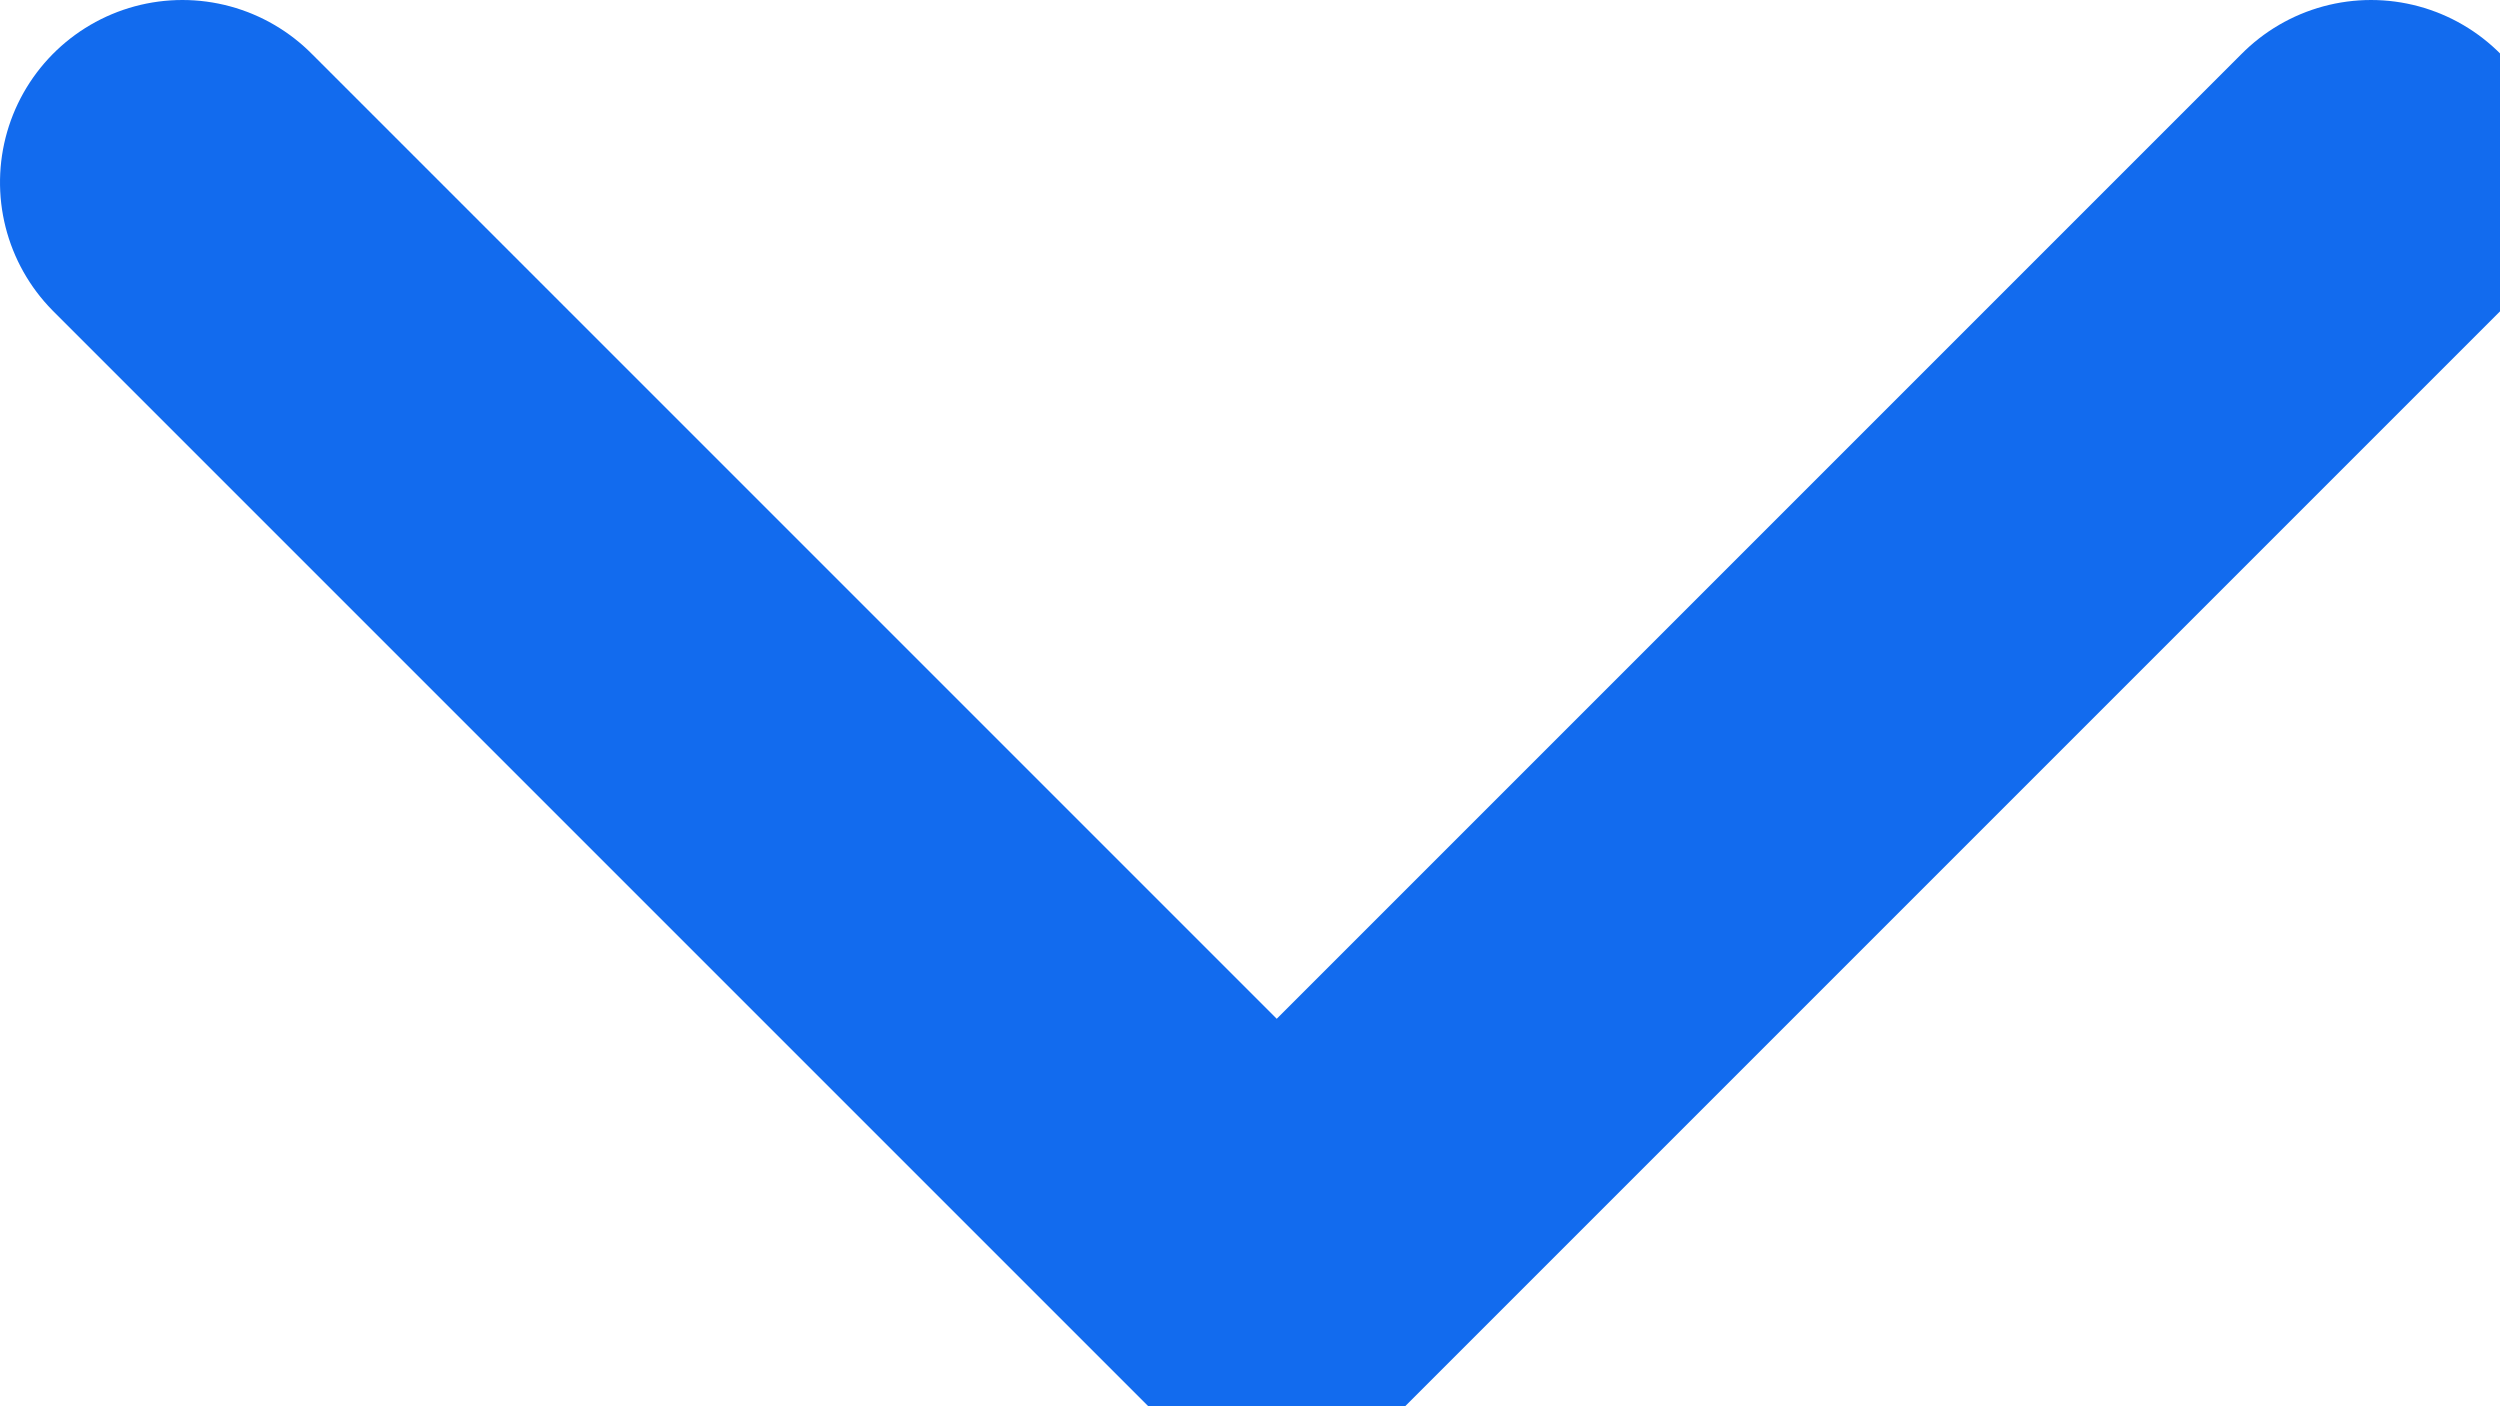
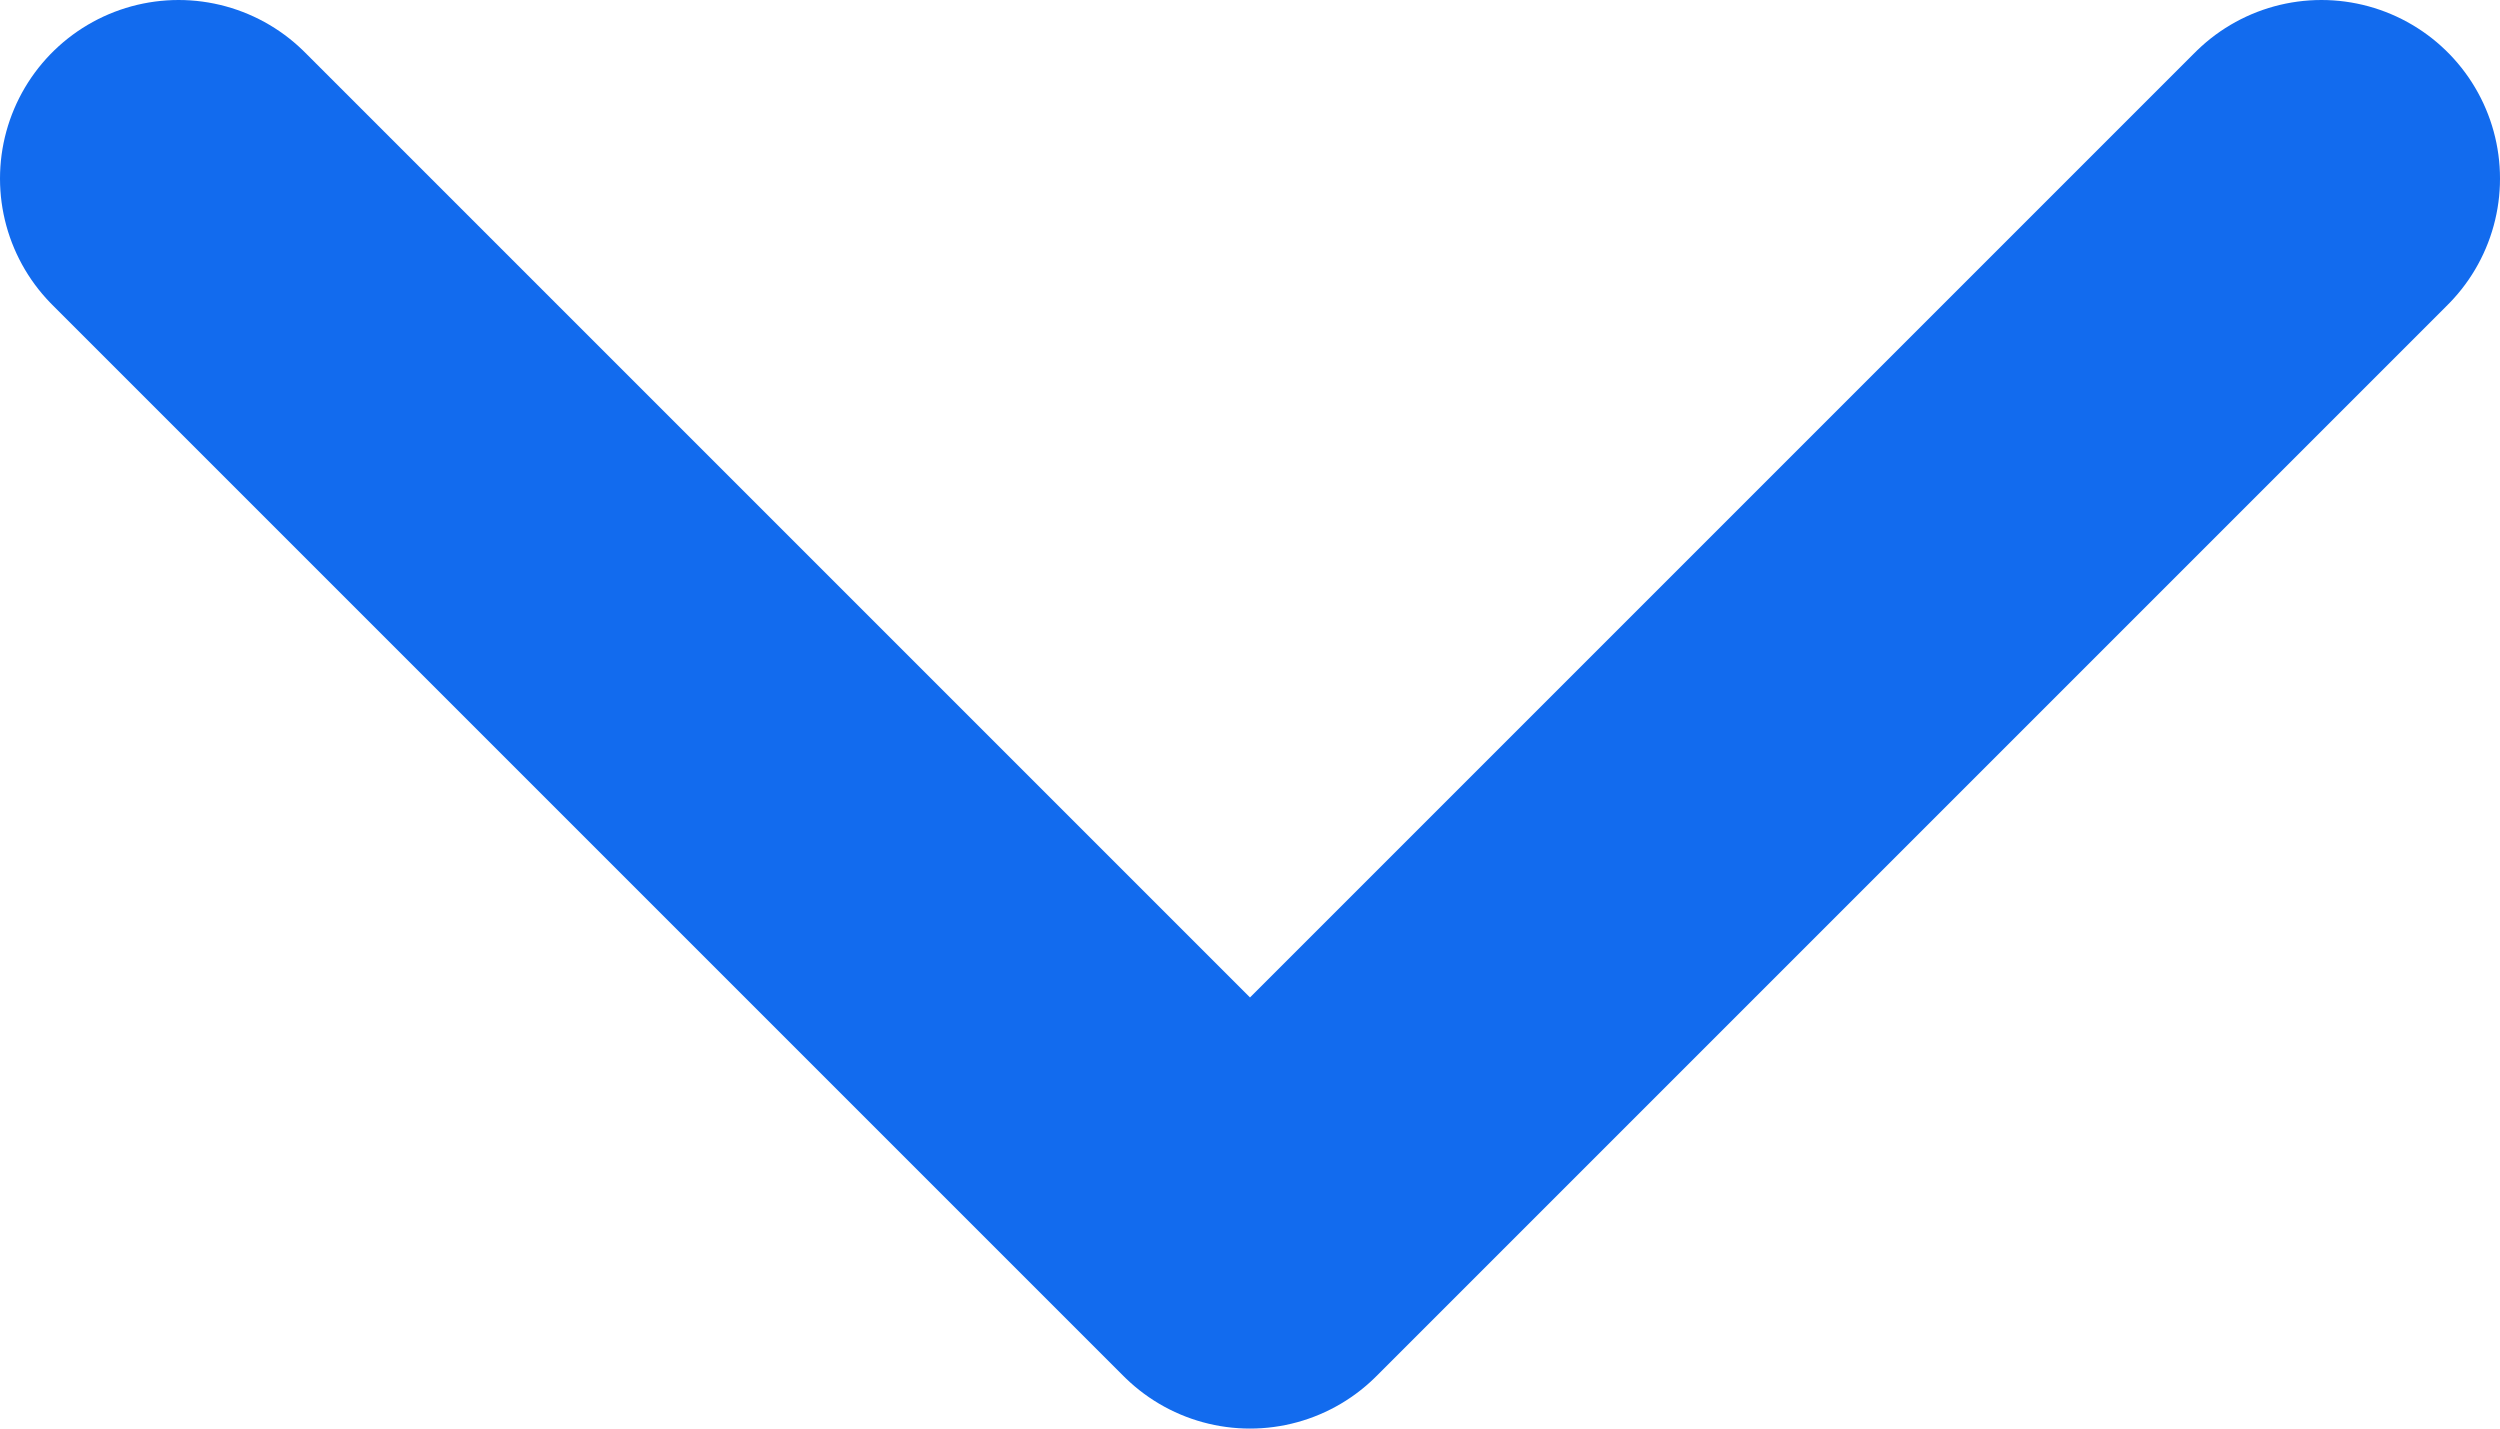
- <svg xmlns="http://www.w3.org/2000/svg" version="1.1">
+ <svg xmlns="http://www.w3.org/2000/svg" width="14px" height="8px" viewBox="0 0 14 8" version="1.1">
  <defs />
  <g id="Page-1" stroke="none" stroke-width="1" fill="none" fill-rule="evenodd">
    <g id="12-Partners" transform="translate(-759, -915)" stroke="#126BEE" stroke-width="2" stroke-linecap="round" stroke-linejoin="round">
      <g id="MasterCard" transform="translate(482, 680)">
        <path d="M281,233 L287,239 L281,245" id="Path-7949" transform="translate(284, 239) rotate(-270) translate(-284, -239) " />
      </g>
    </g>
  </g>
</svg>
